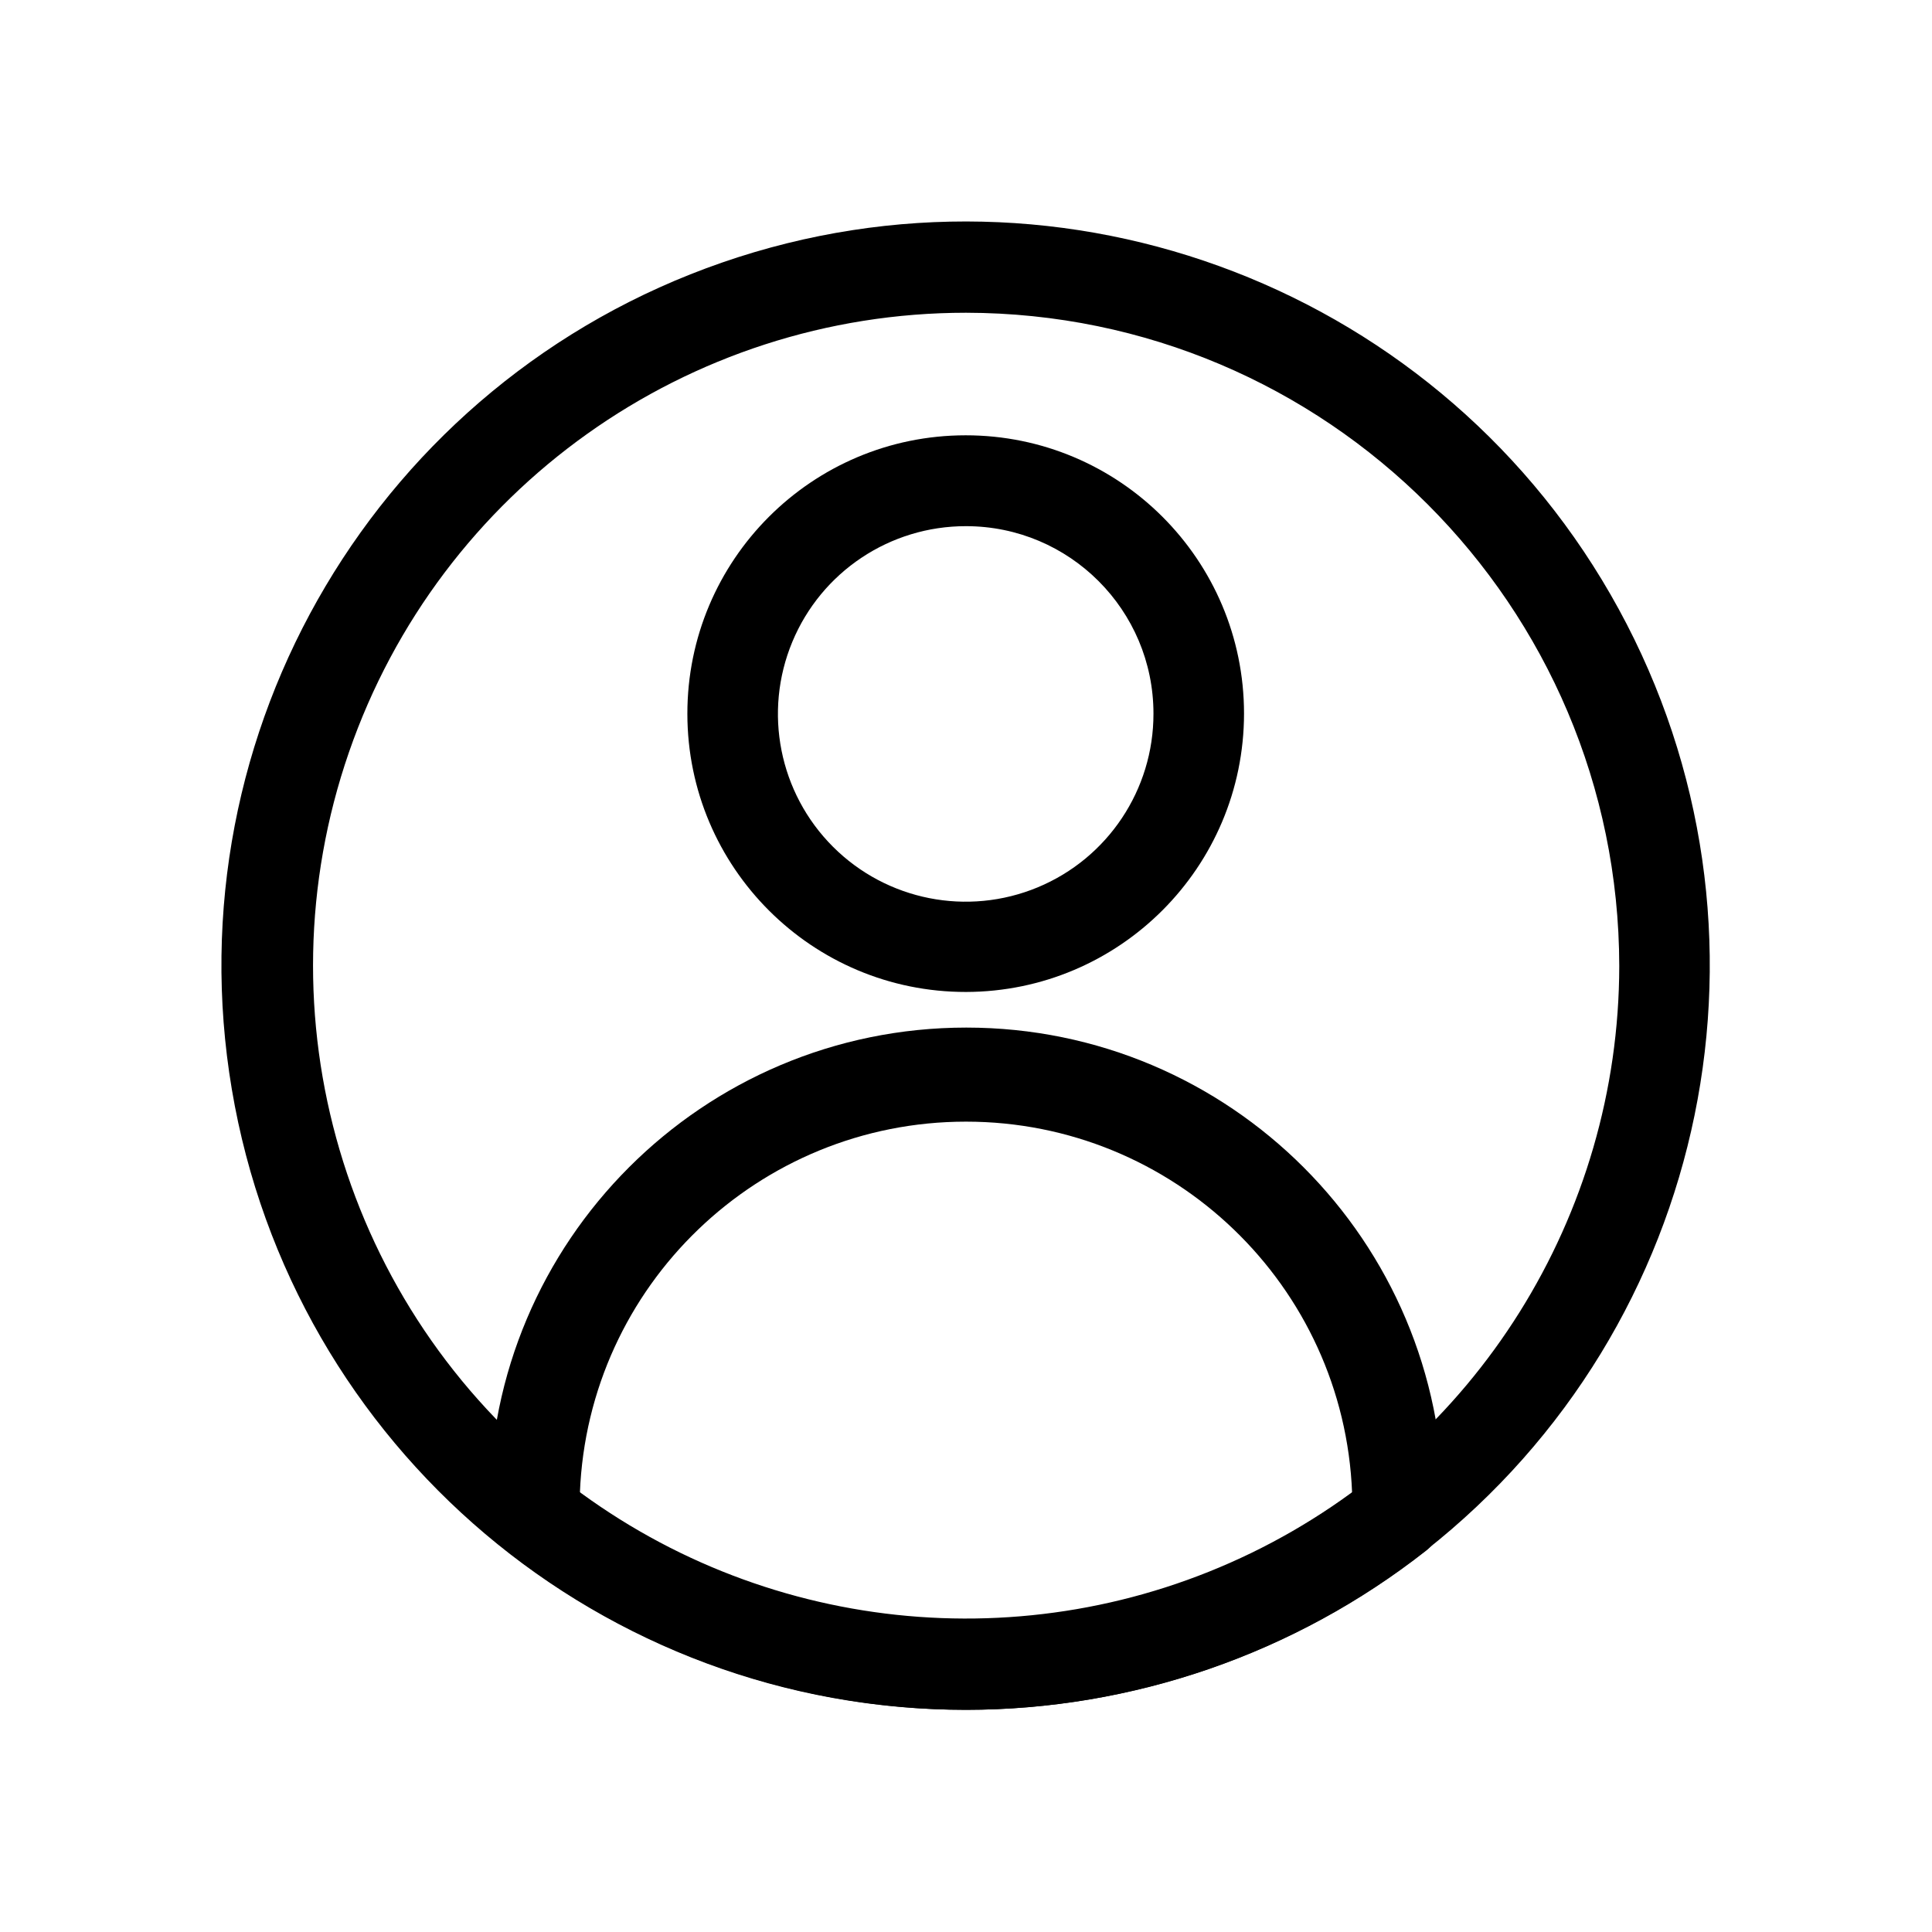
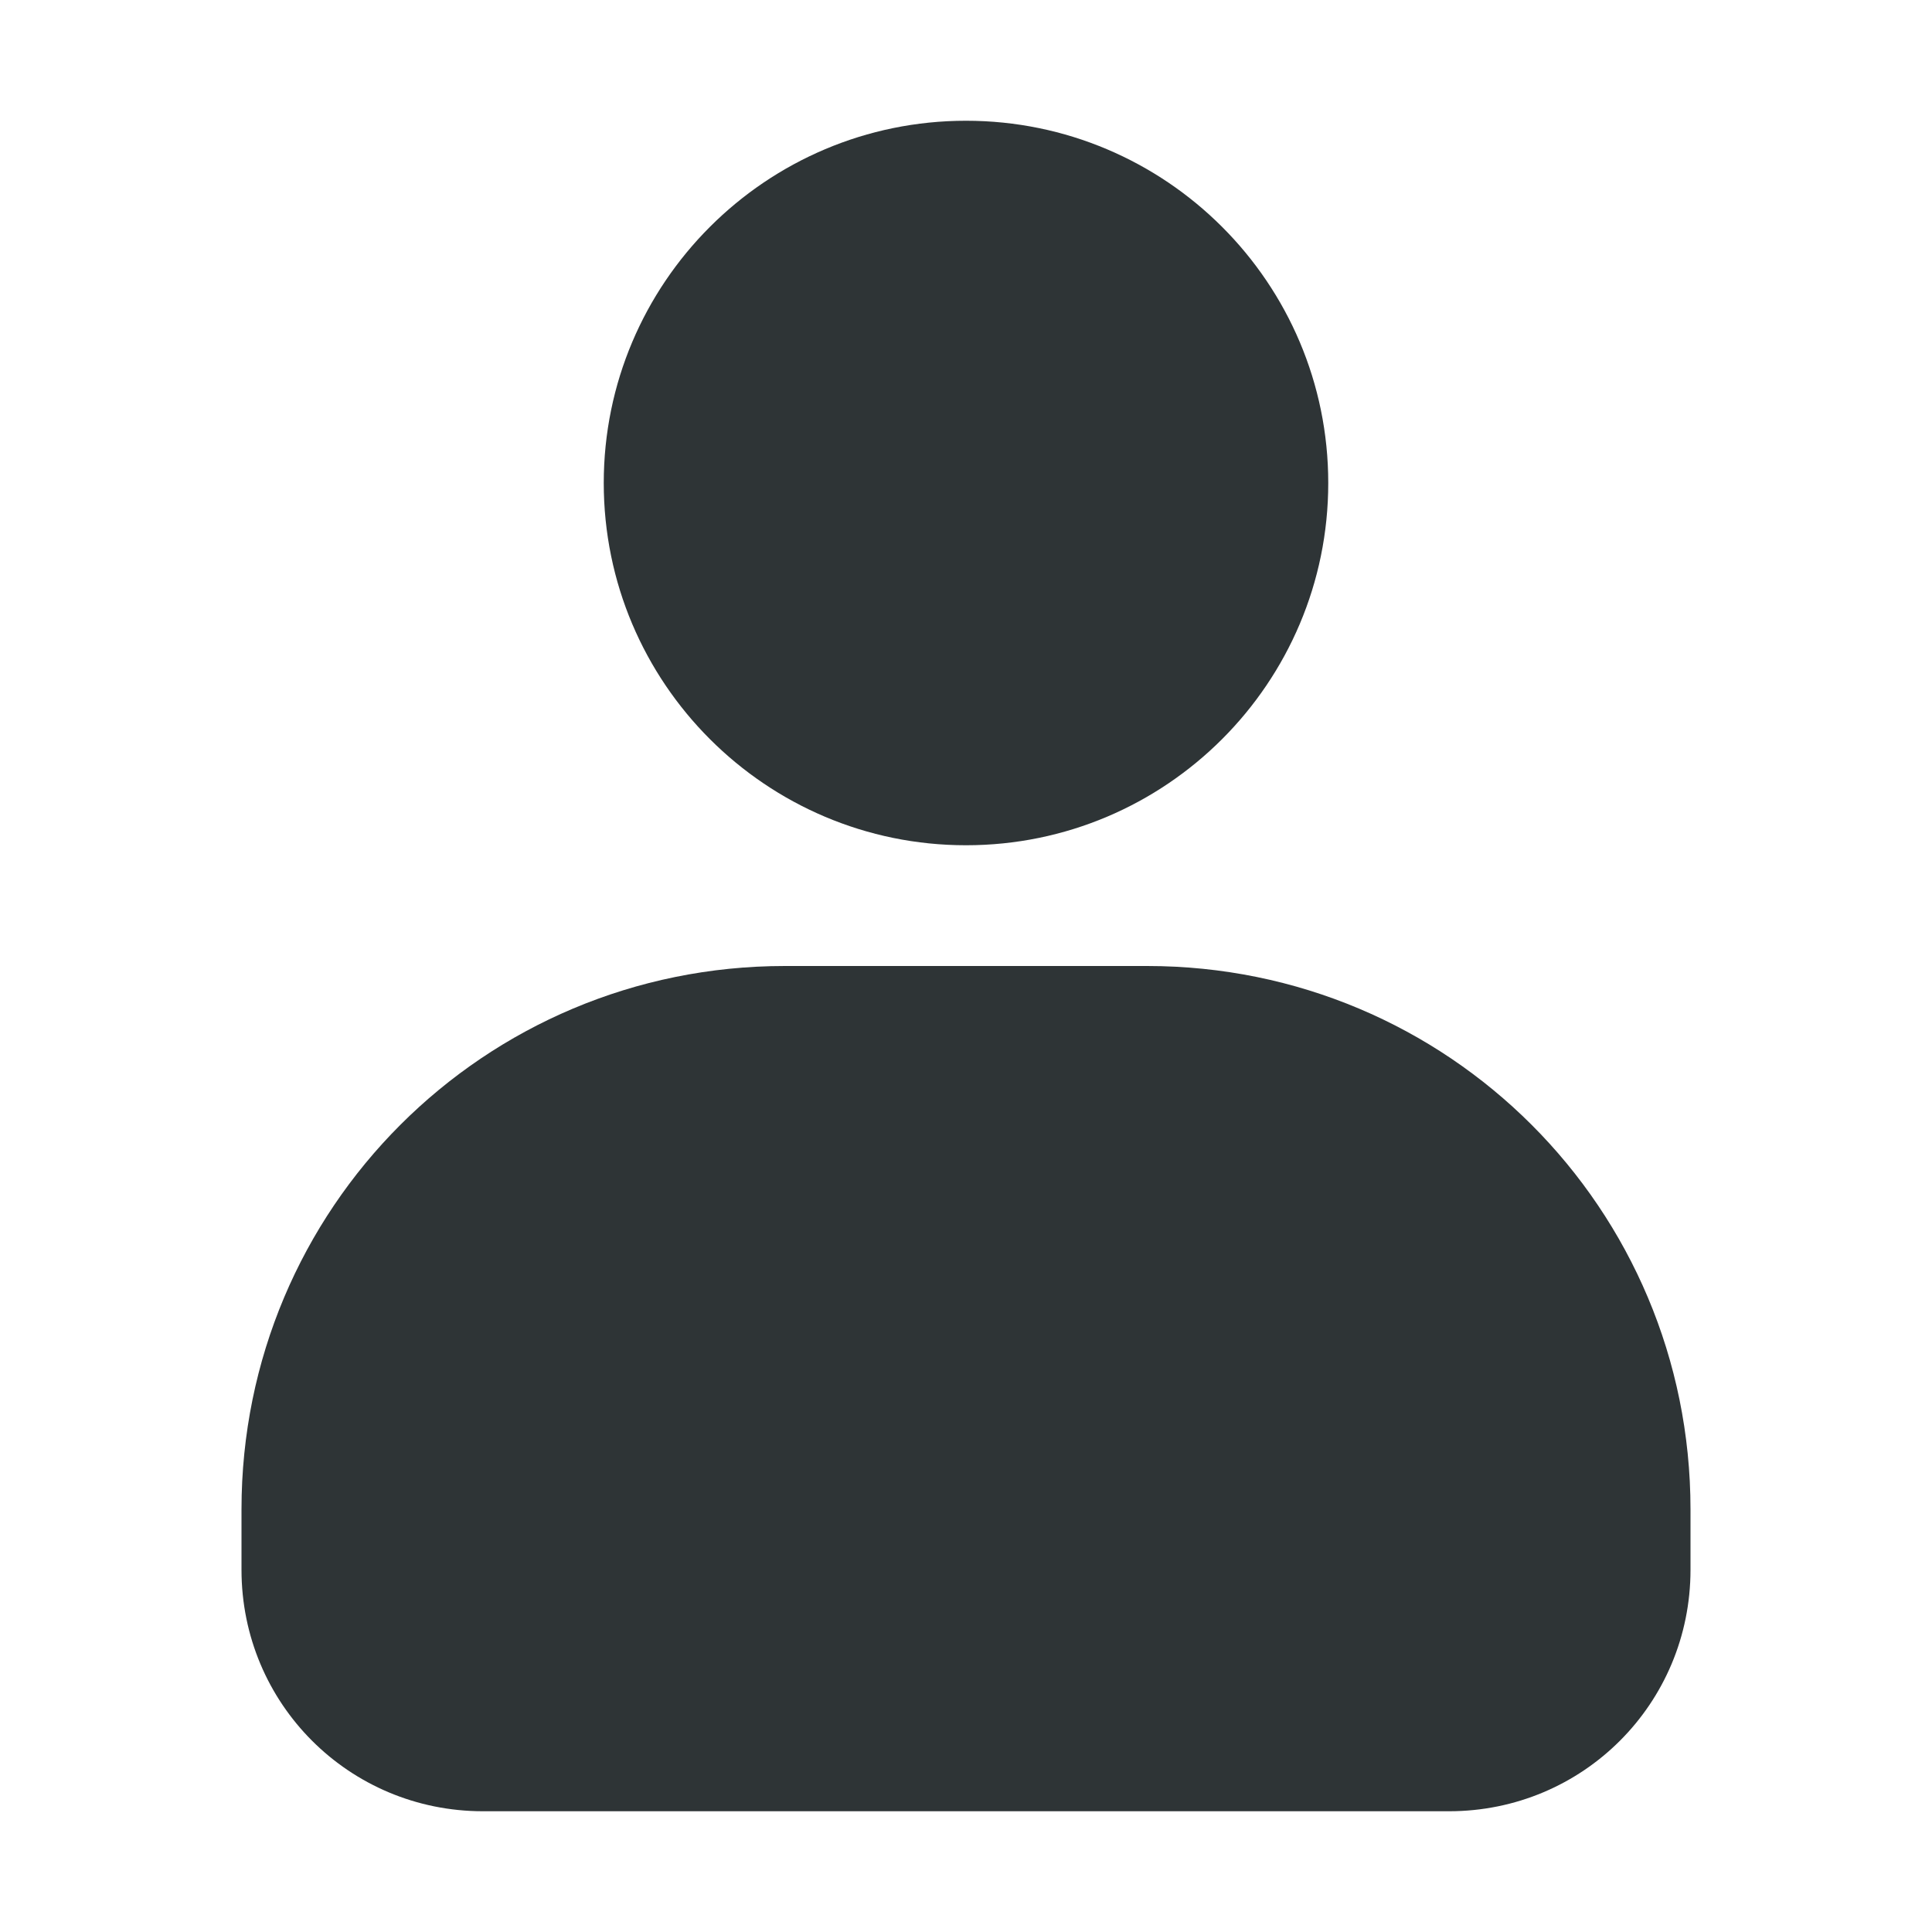
- <svg xmlns="http://www.w3.org/2000/svg" fill="#000000" width="800px" height="800px" viewBox="0 0 64 64" data-name="Layer 1" id="Layer_1">
-   <path d="M32,32.86a9.22,9.22,0,1,1,9.21-9.22A9.23,9.23,0,0,1,32,32.86Zm0-15.43a6.22,6.22,0,1,0,6.21,6.21A6.21,6.21,0,0,0,32,17.43Z" />
-   <path d="M32,56.64a24.68,24.68,0,0,1-15.22-5.27,1.52,1.52,0,0,1-.57-1.06c0-.16,0-.31,0-.47a15.8,15.8,0,1,1,31.6,0c0,.16,0,.31,0,.47a1.52,1.52,0,0,1-.57,1.06A24.68,24.68,0,0,1,32,56.64ZM19.21,49.45a21.62,21.62,0,0,0,25.58,0,12.8,12.8,0,0,0-25.58,0Zm27.08.74h0Z" />
-   <path d="M32,56.64a24.65,24.65,0,1,1,15.22-5.27A24.68,24.68,0,0,1,32,56.64Zm0-46.28A21.63,21.63,0,0,0,18.64,49a21.64,21.64,0,0,0,35-17A21.67,21.67,0,0,0,32,10.36Z" />
+ <svg xmlns="http://www.w3.org/2000/svg" width="800px" height="800px" viewBox="0 0 16 16">
+   <path d="m 8 1 c -1.656 0 -3 1.344 -3 3 s 1.344 3 3 3 s 3 -1.344 3 -3 s -1.344 -3 -3 -3 z m -1.5 7 c -2.492 0 -4.5 2.008 -4.5 4.5 v 0.5 c 0 1.109 0.891 2 2 2 h 8 c 1.109 0 2 -0.891 2 -2 v -0.5 c 0 -2.492 -2.008 -4.5 -4.5 -4.5 z m 0 0" fill="#2e3436" />
</svg>
